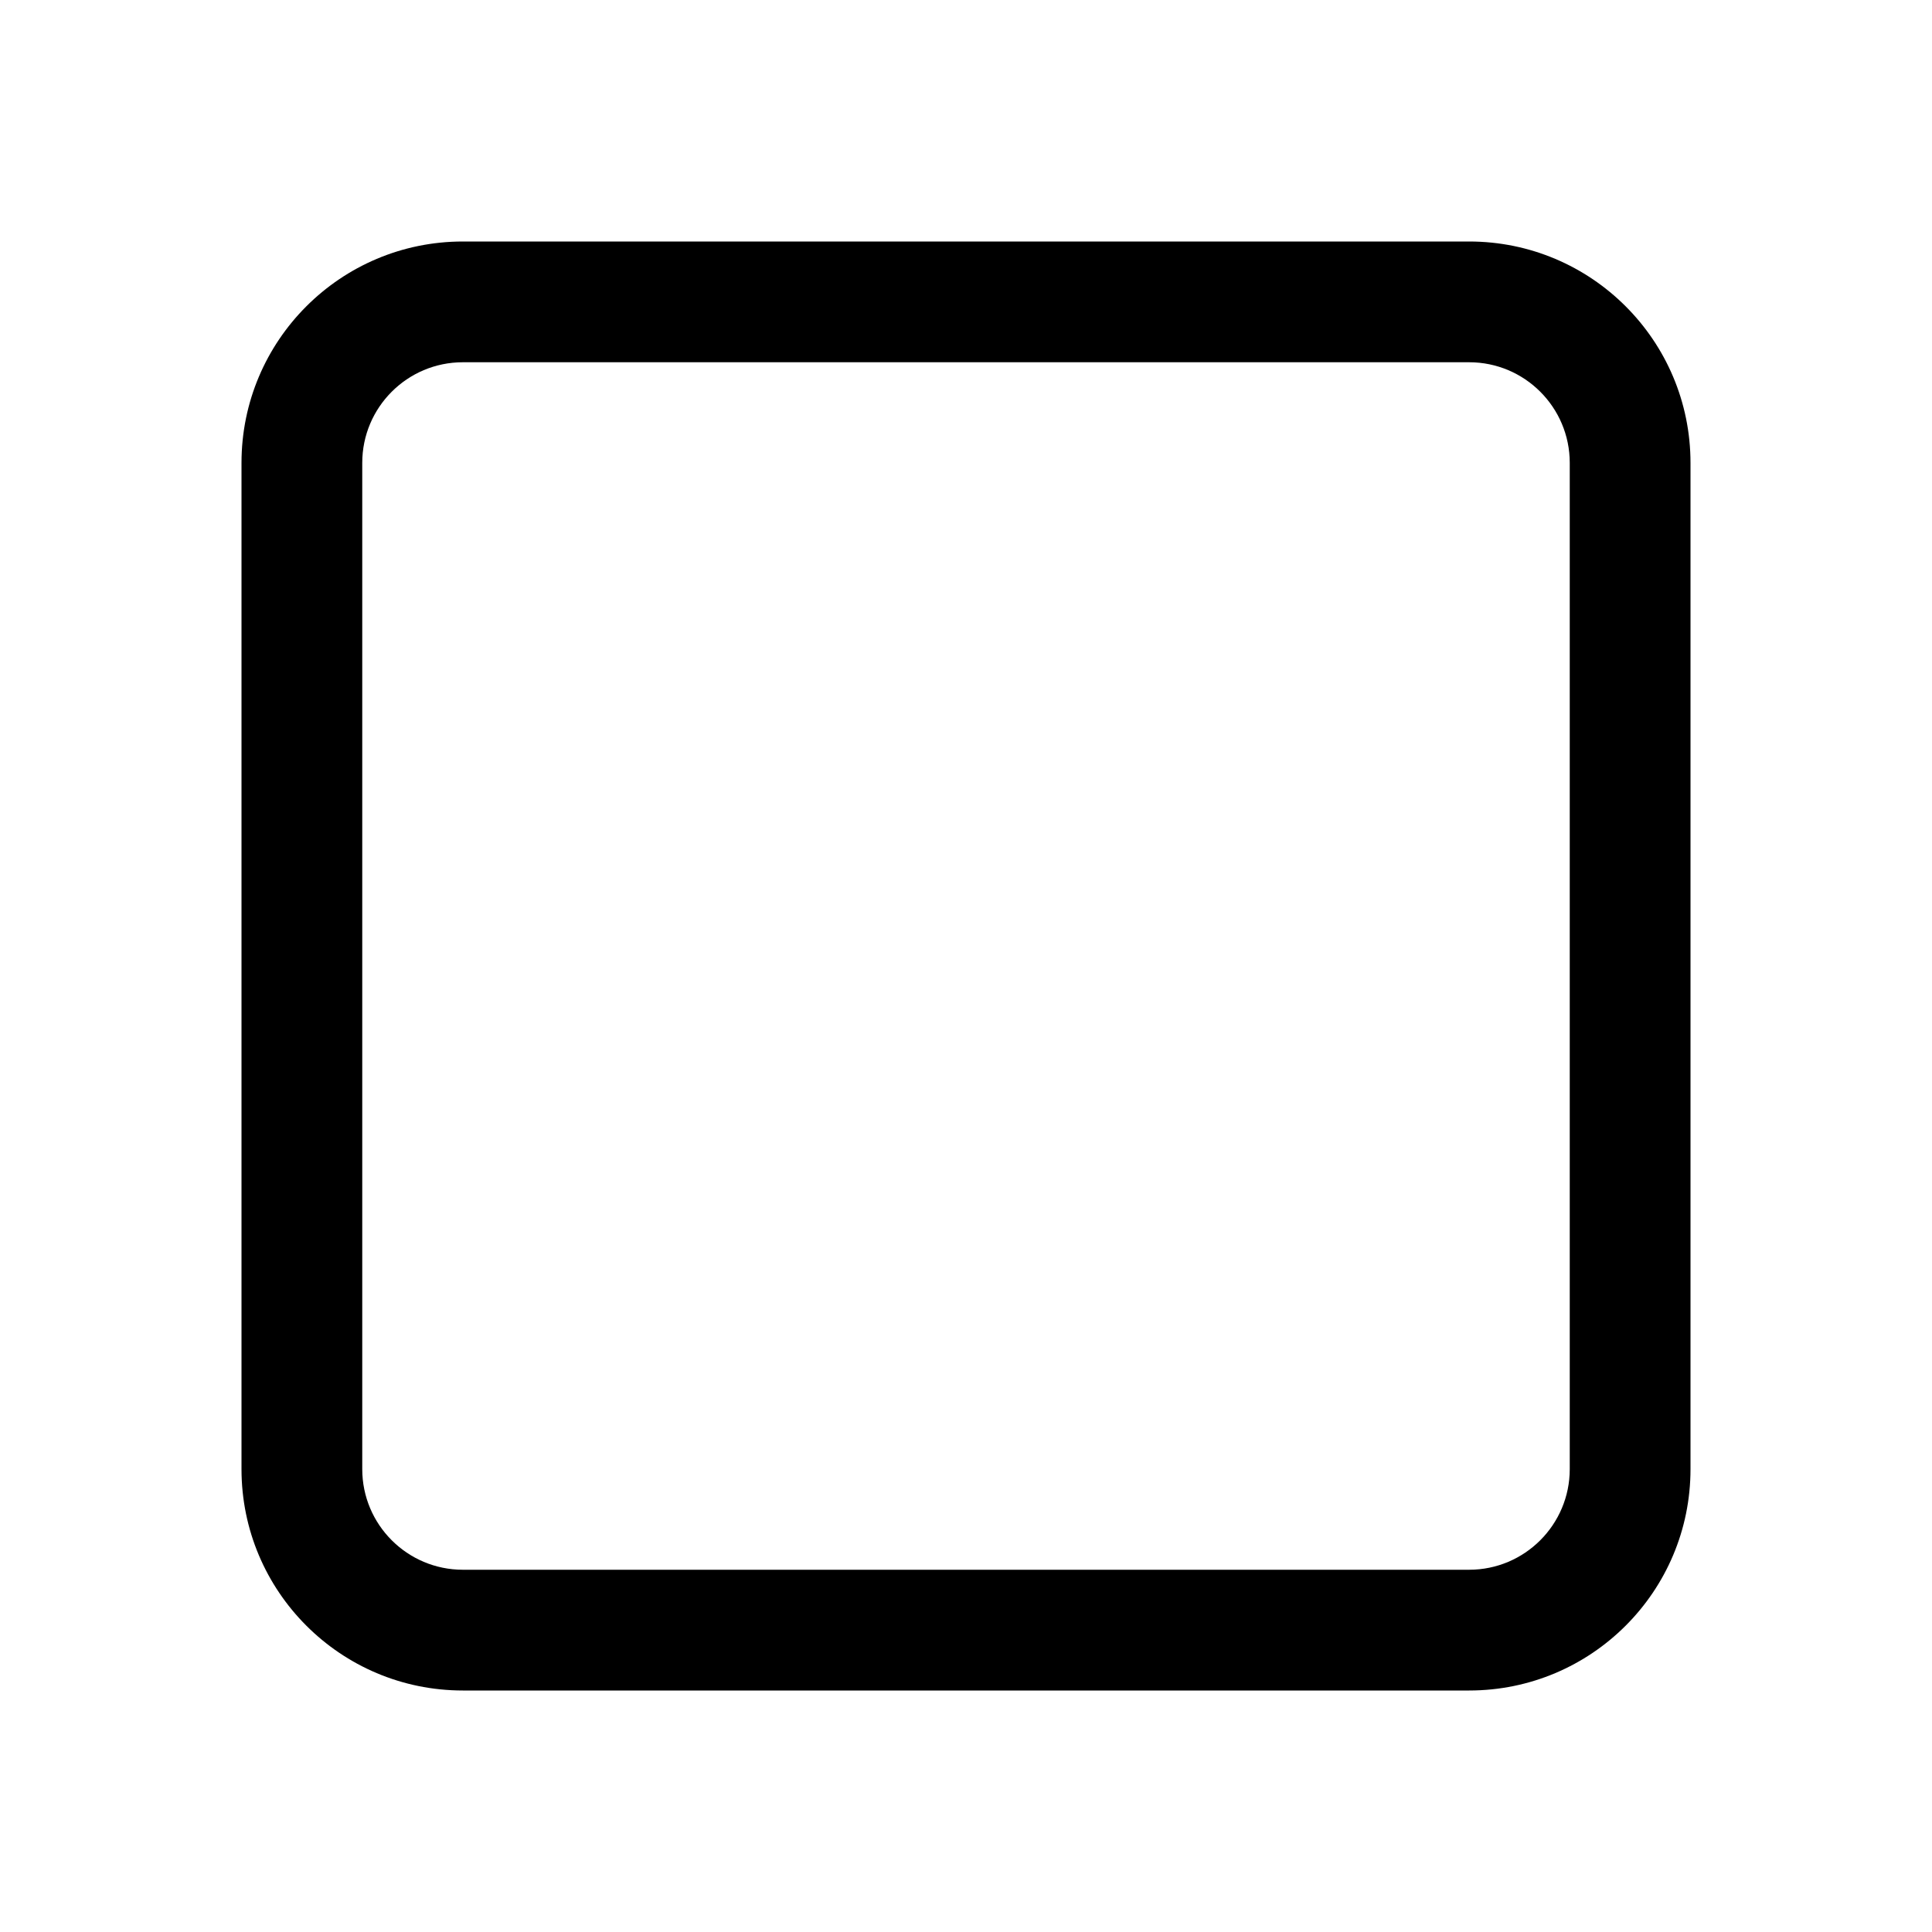
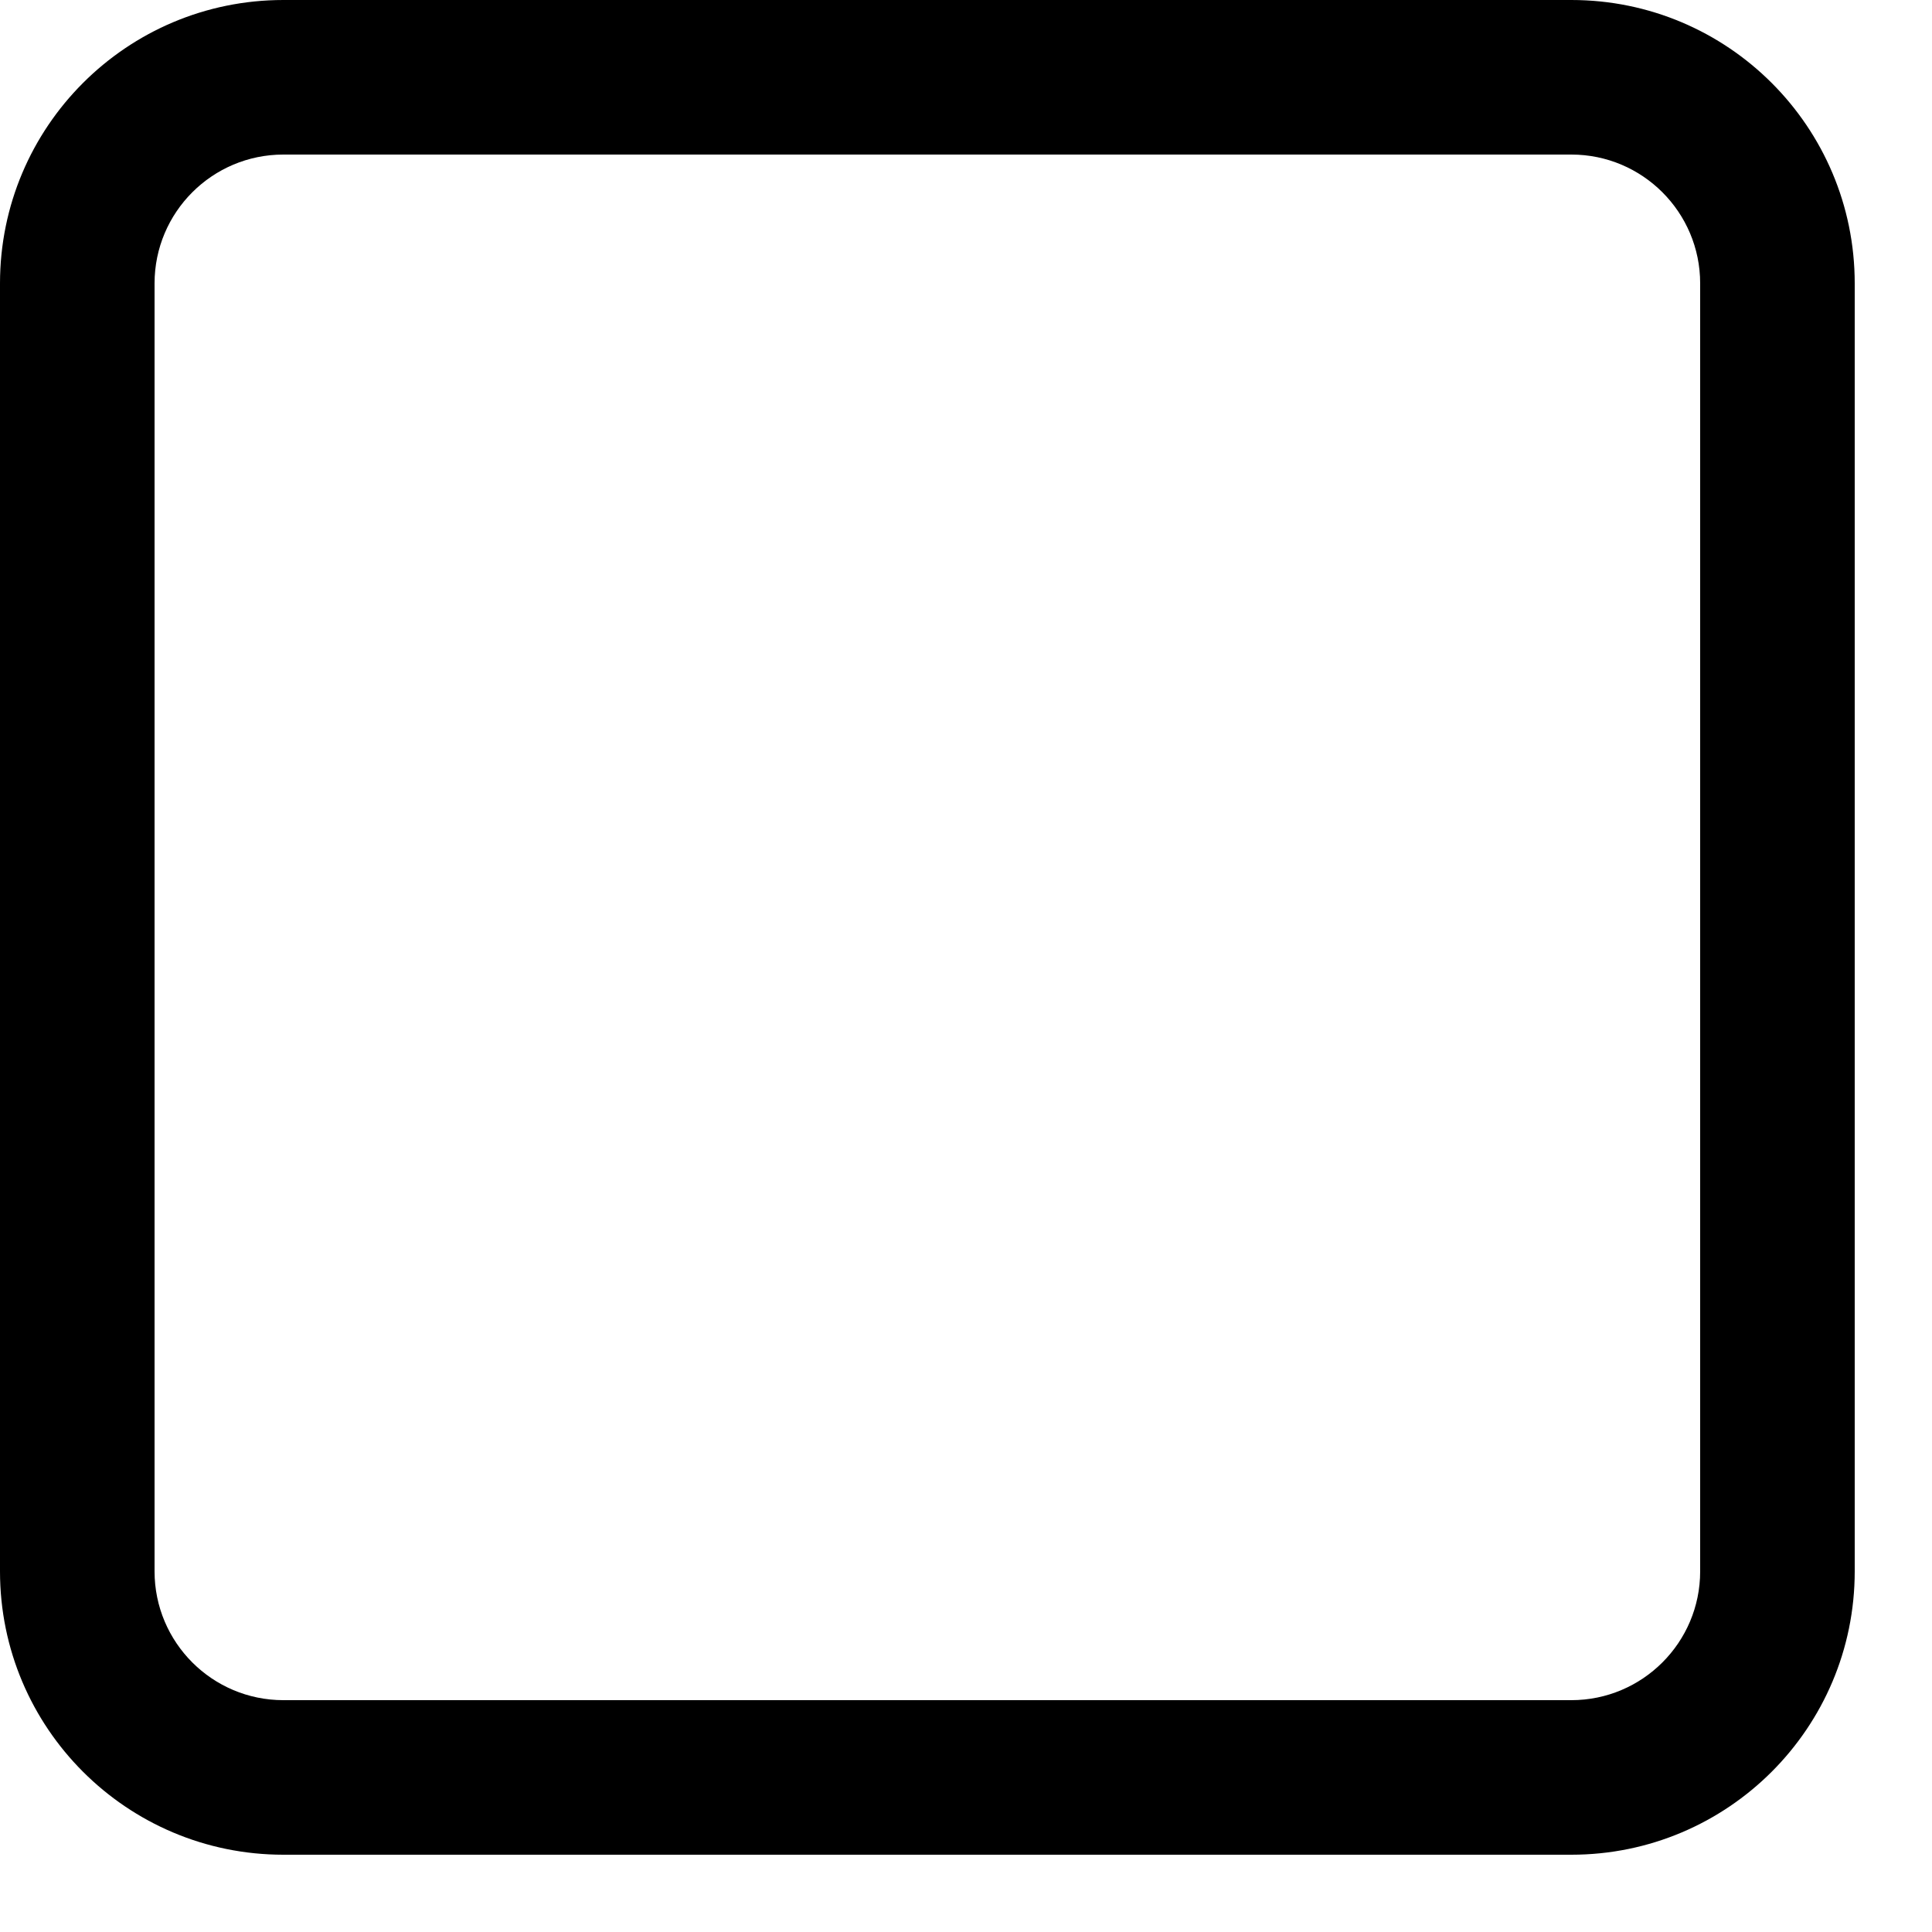
- <svg xmlns="http://www.w3.org/2000/svg" width="800px" height="800px" viewBox="0 0 24 24" version="1.1">
-   <g stroke="none" stroke-width="1" fill="none" fill-rule="evenodd">
-     <g fill="currentColor" fill-rule="nonzero">
-       <path d="M5.75,3 L18.25,3 C19.769,3 21,4.231 21,5.75 L21,18.25 C21,19.769 19.769,21 18.25,21 L5.75,21 C4.231,21 3,19.769 3,18.25 L3,5.75 C3,4.231 4.231,3 5.75,3 Z M5.75,4.5 C5.06,4.5 4.5,5.06 4.5,5.75 L4.5,18.25 C4.5,18.94 5.06,19.5 5.75,19.5 L18.25,19.5 C18.94,19.5 19.5,18.94 19.5,18.25 L19.5,5.75 C19.5,5.06 18.94,4.5 18.25,4.5 L5.75,4.5 Z" />
+ <svg xmlns="http://www.w3.org/2000/svg" width="64" height="64" viewBox="0 0 2 2">
+   <g stroke="none" stroke-width="1" fill="none" fill-rule="evenodd" id="g2" transform="matrix(0.1066667,0,0,0.1066667,-0.32,-0.32)">
+     <g fill="currentColor" fill-rule="nonzero" id="g1">
+       <path d="m 5.75,3 h 12.5 C 19.769,3 21,4.231 21,5.75 v 12.5 C 21,19.769 19.769,21 18.25,21 H 5.75 C 4.231,21 3,19.769 3,18.25 V 5.75 C 3,4.231 4.231,3 5.75,3 Z m 0,1.5 C 5.06,4.5 4.5,5.06 4.5,5.75 v 12.5 c 0,0.69 0.56,1.25 1.25,1.25 h 12.5 c 0.69,0 1.25,-0.56 1.25,-1.25 V 5.75 C 19.5,5.06 18.94,4.5 18.25,4.5 Z" id="path1" />
    </g>
  </g>
</svg>
